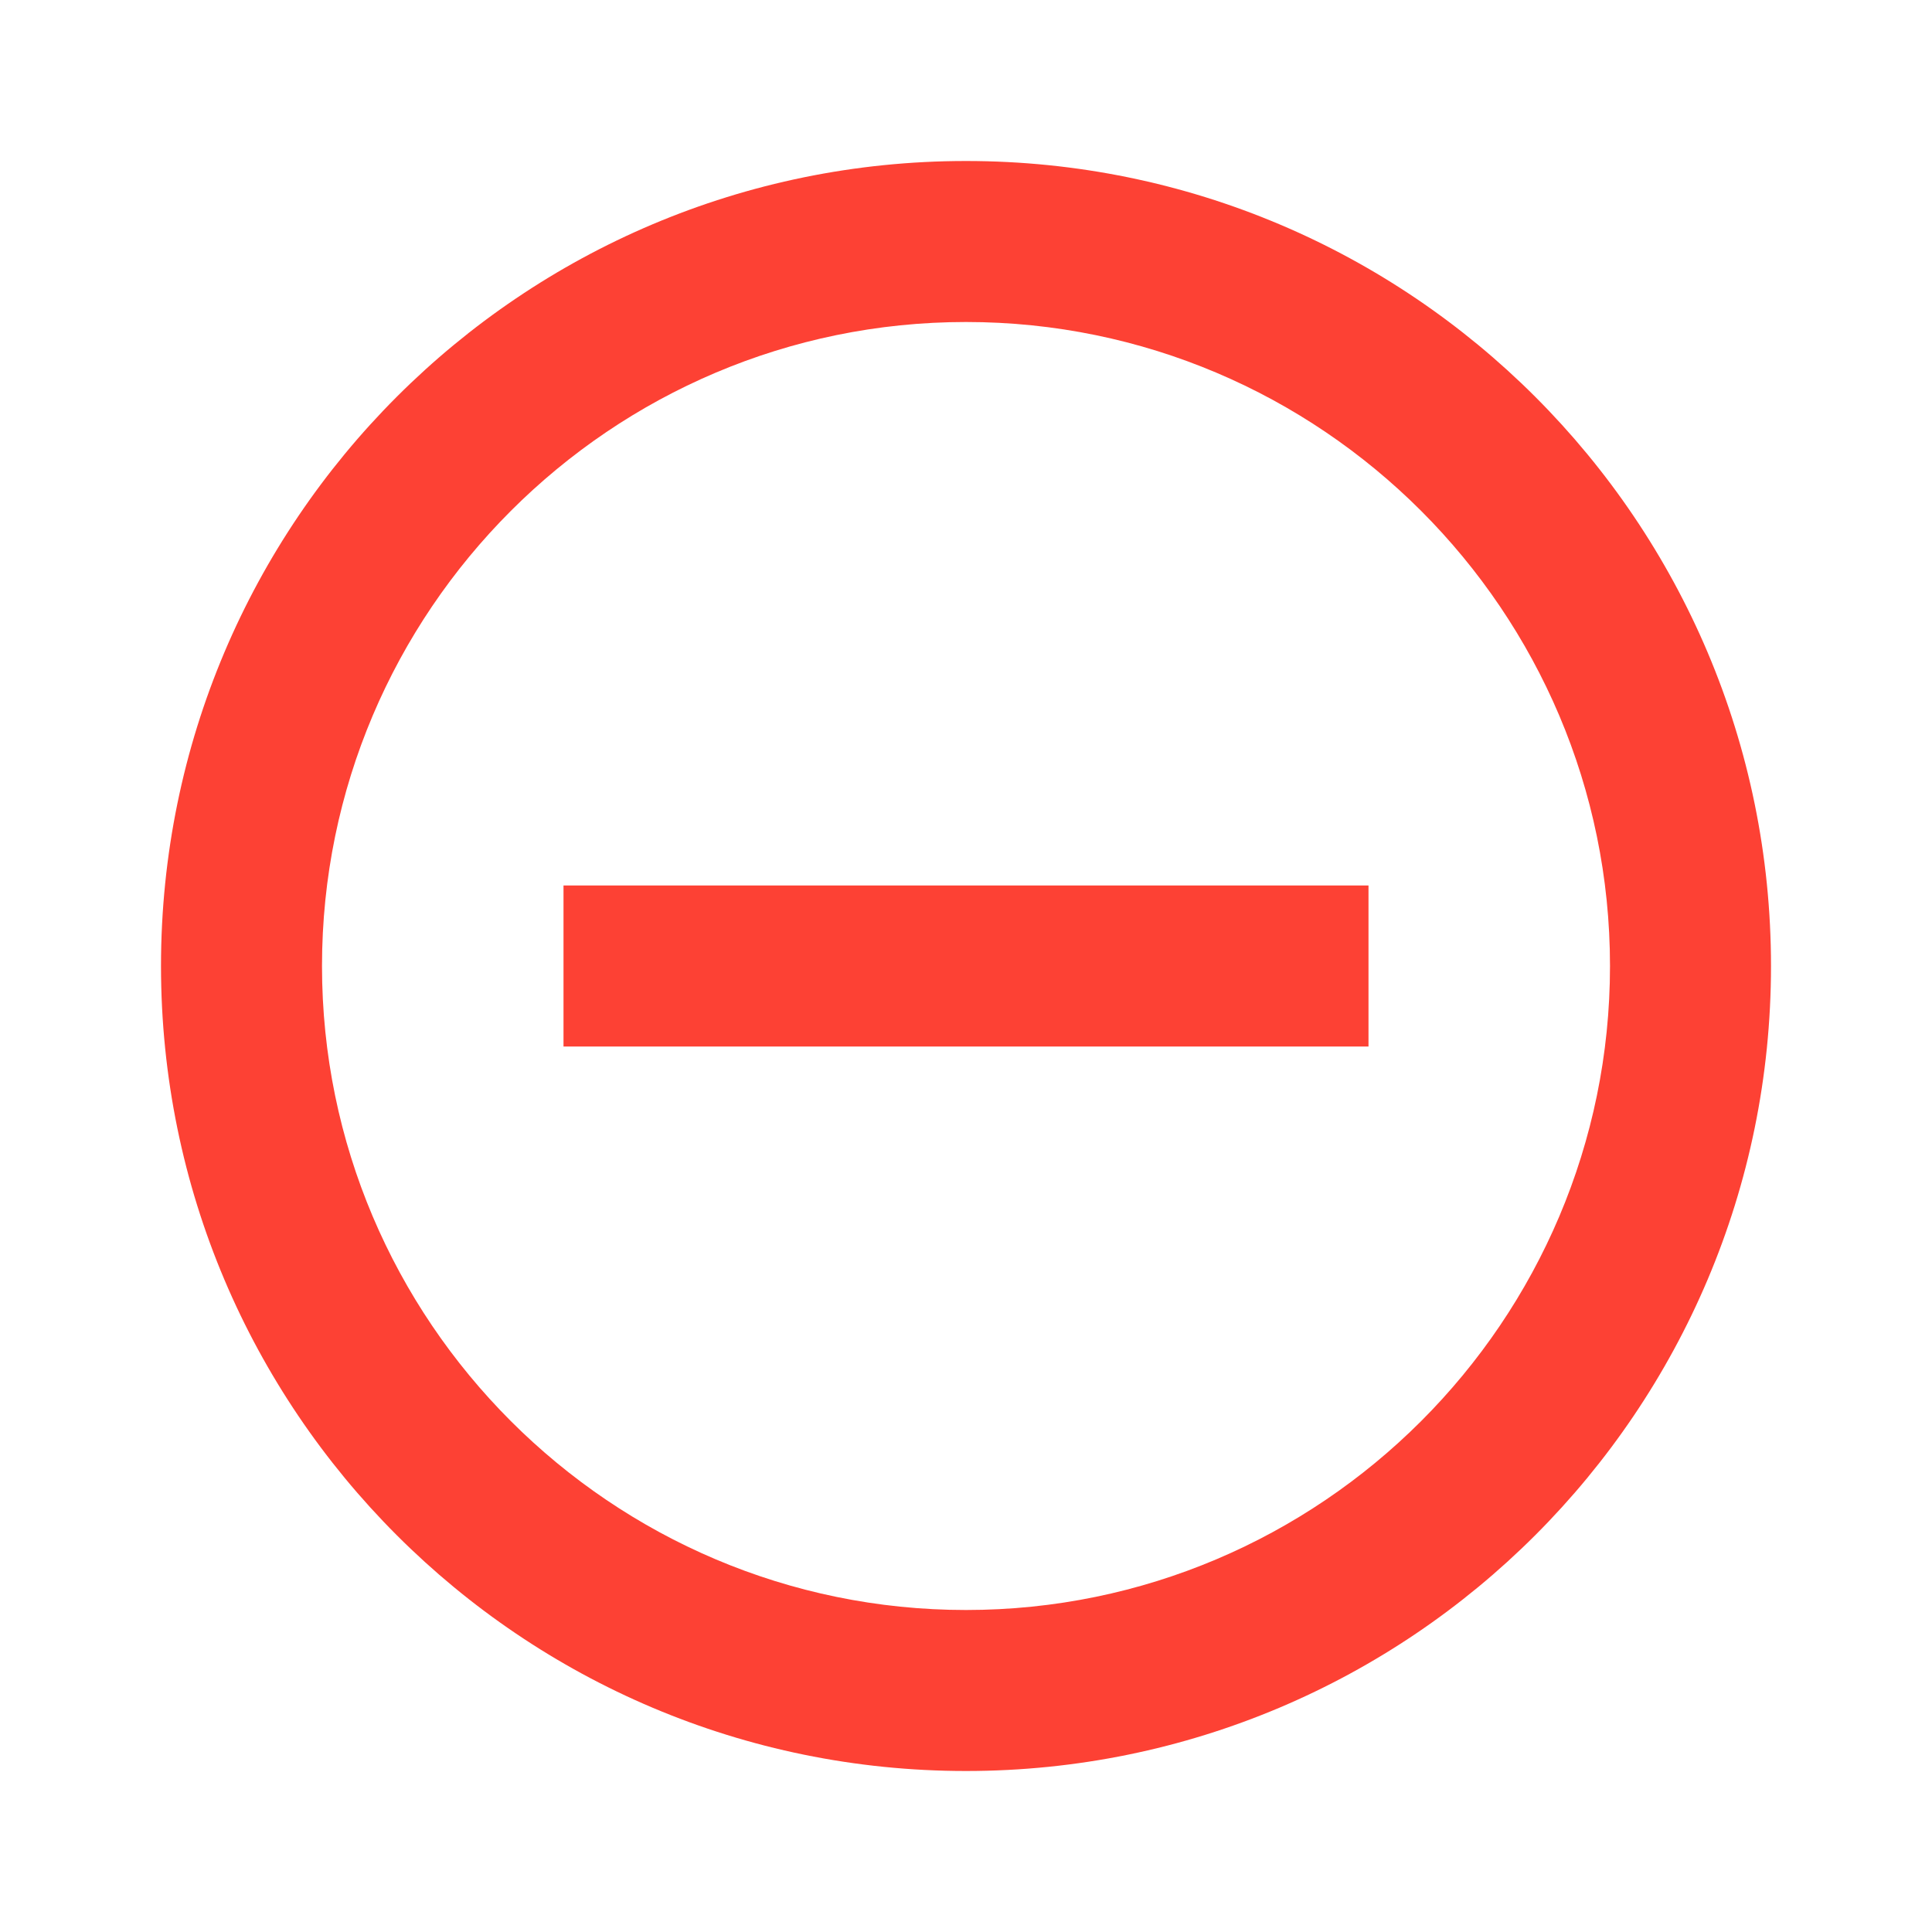
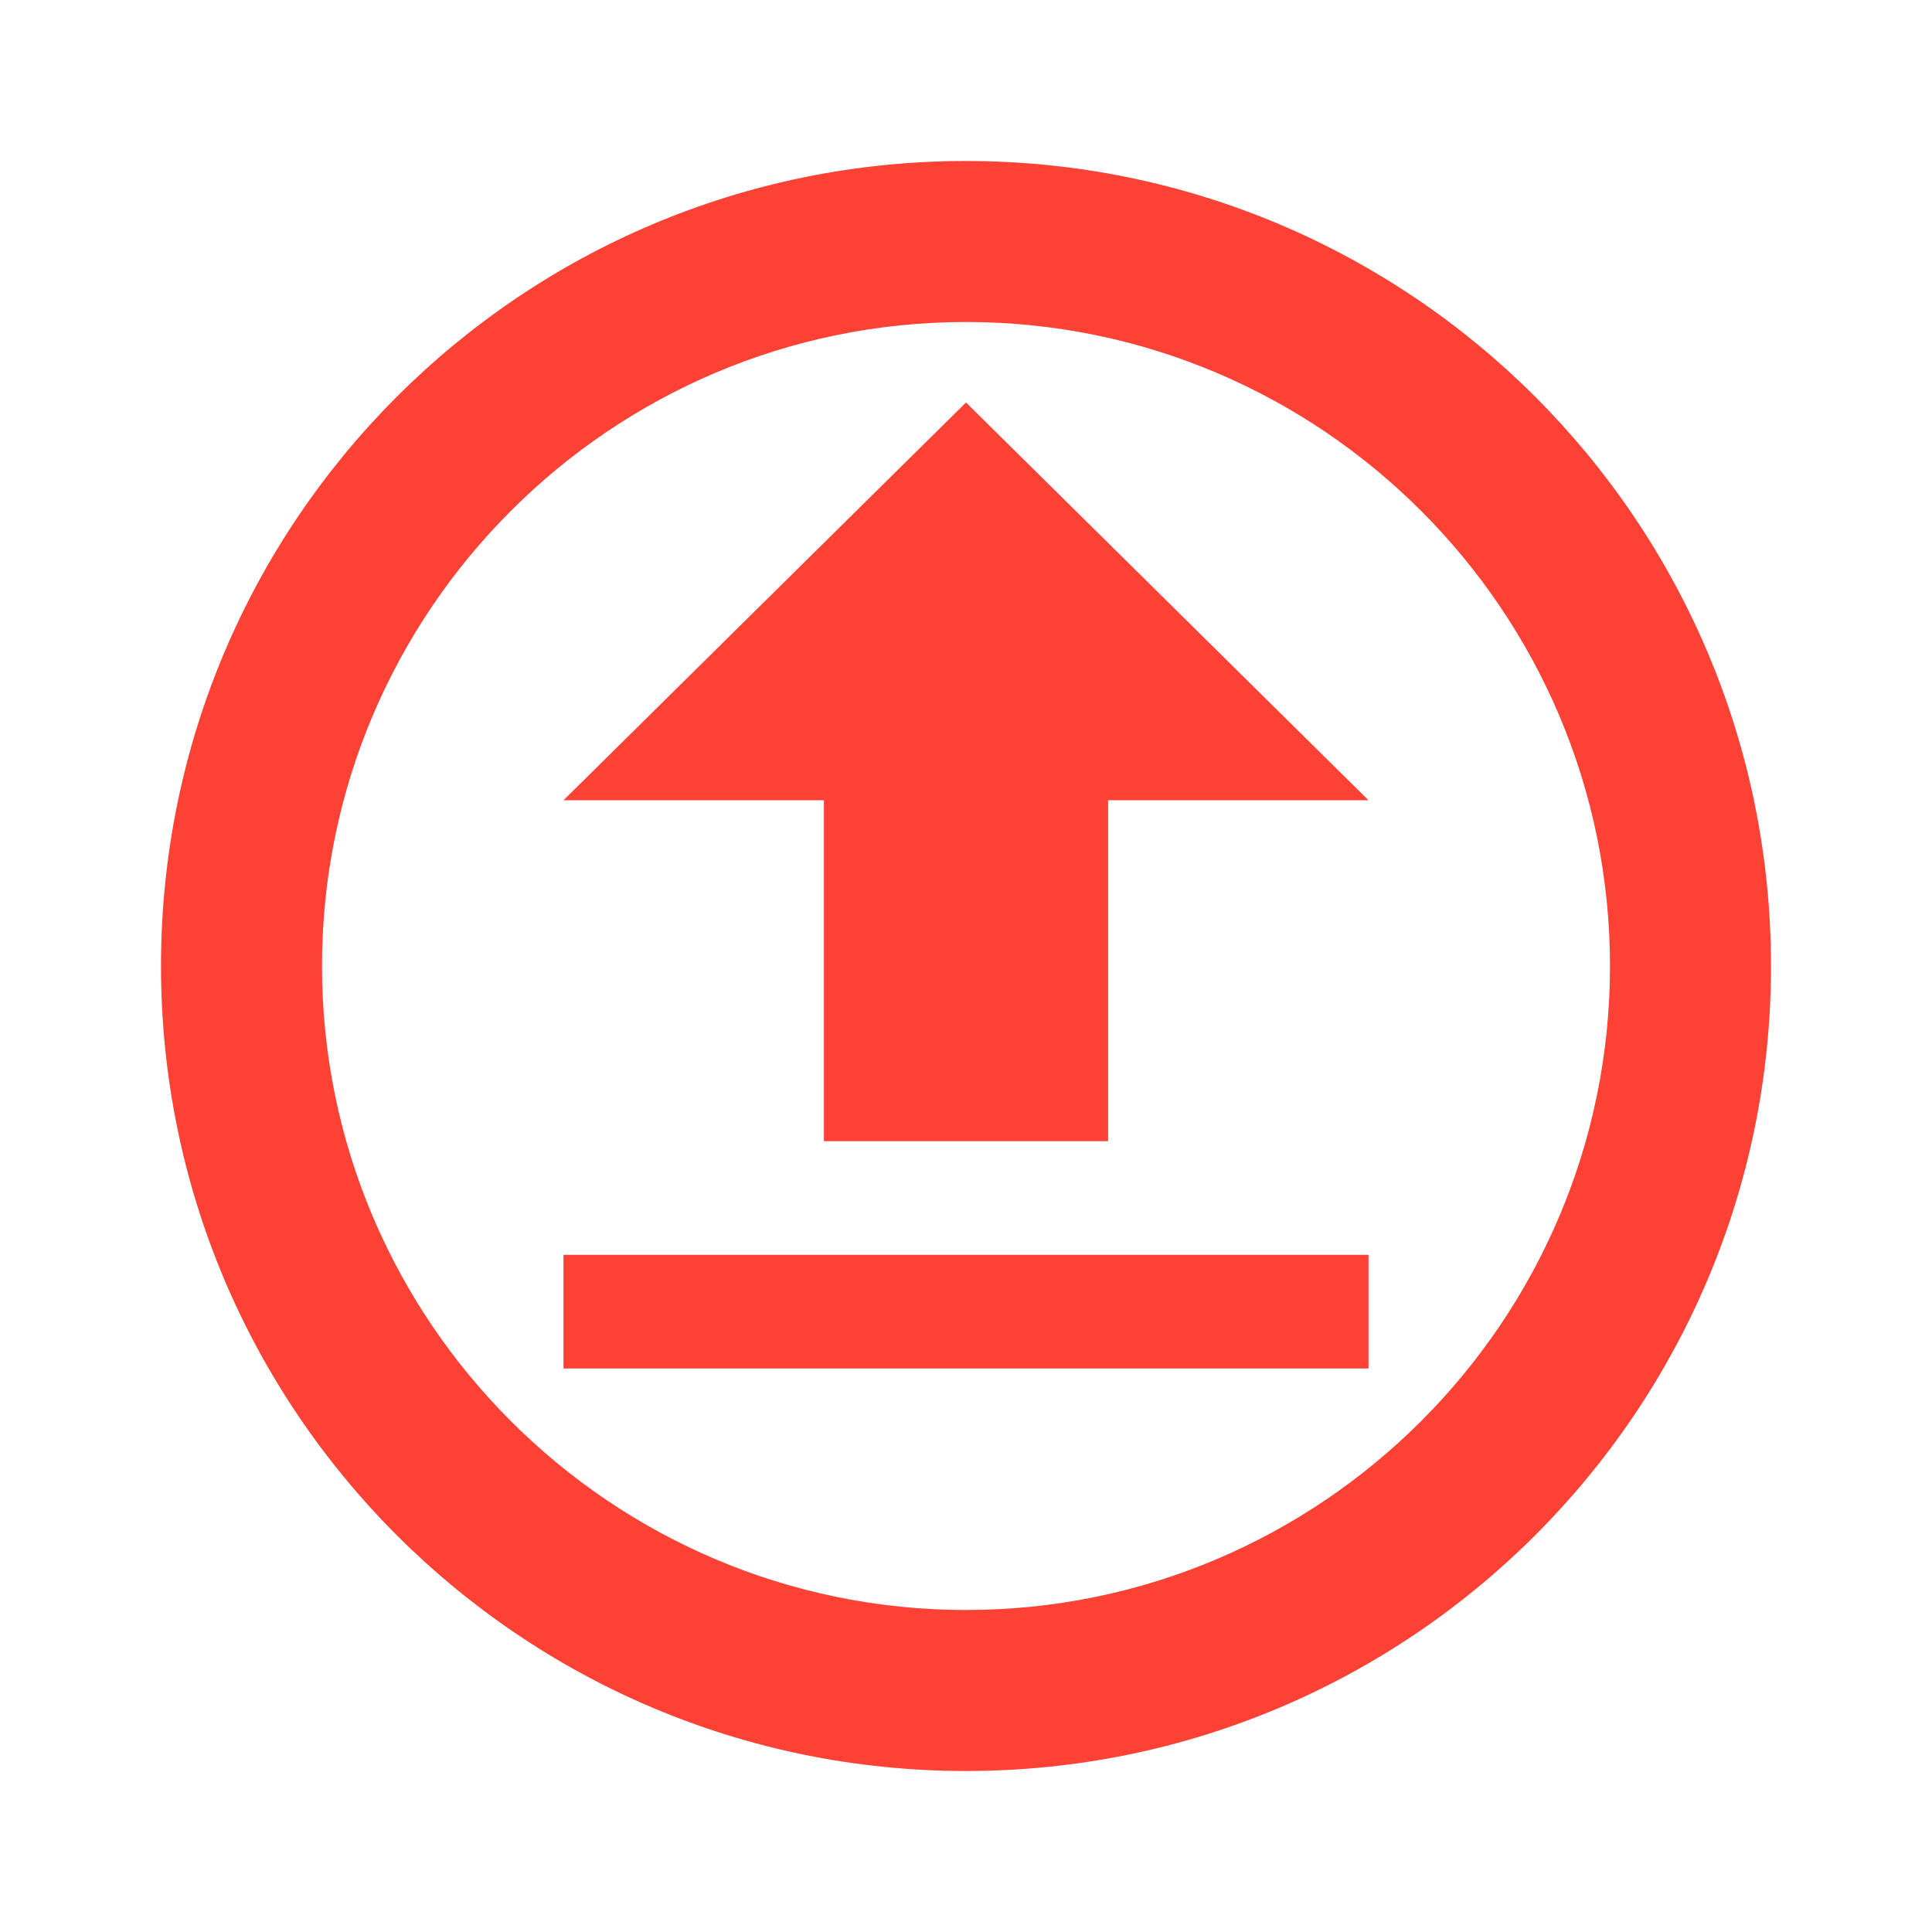
- <svg xmlns="http://www.w3.org/2000/svg" version="1.1" width="24" height="24" viewBox="0 0 24 24">
-   <path d="M12,20C7.59,20 4,16.41 4,12C4,7.59 7.59,4 12,4C16.41,4 20,7.59 20,12C20,16.41 16.41,20 12,20M12,2A10,10 0 0,0 2,12A10,10 0 0,0 12,22A10,10 0 0,0 22,12A10,10 0 0,0 12,2M7,13H17V11H7" fill="#fd4134" />
+ <svg xmlns="http://www.w3.org/2000/svg" height="24" width="24">
+   <path fill="#fd4134" d="M12 20c-4.41 0-8-3.59-8-8s3.59-8 8-8 8 3.59 8 8-3.59 8-8 8m0-18C6.477 2 2 6.477 2 12s4.477 10 10 10 10-4.477 10-10S17.523 2 12 2" />
+   <path d="M10.235 14.176V9.941H7L12 5l5 4.941h-3.235v4.235h-3.53M7 17v-1.412h10V17z" fill="#fd4134" />
</svg>
